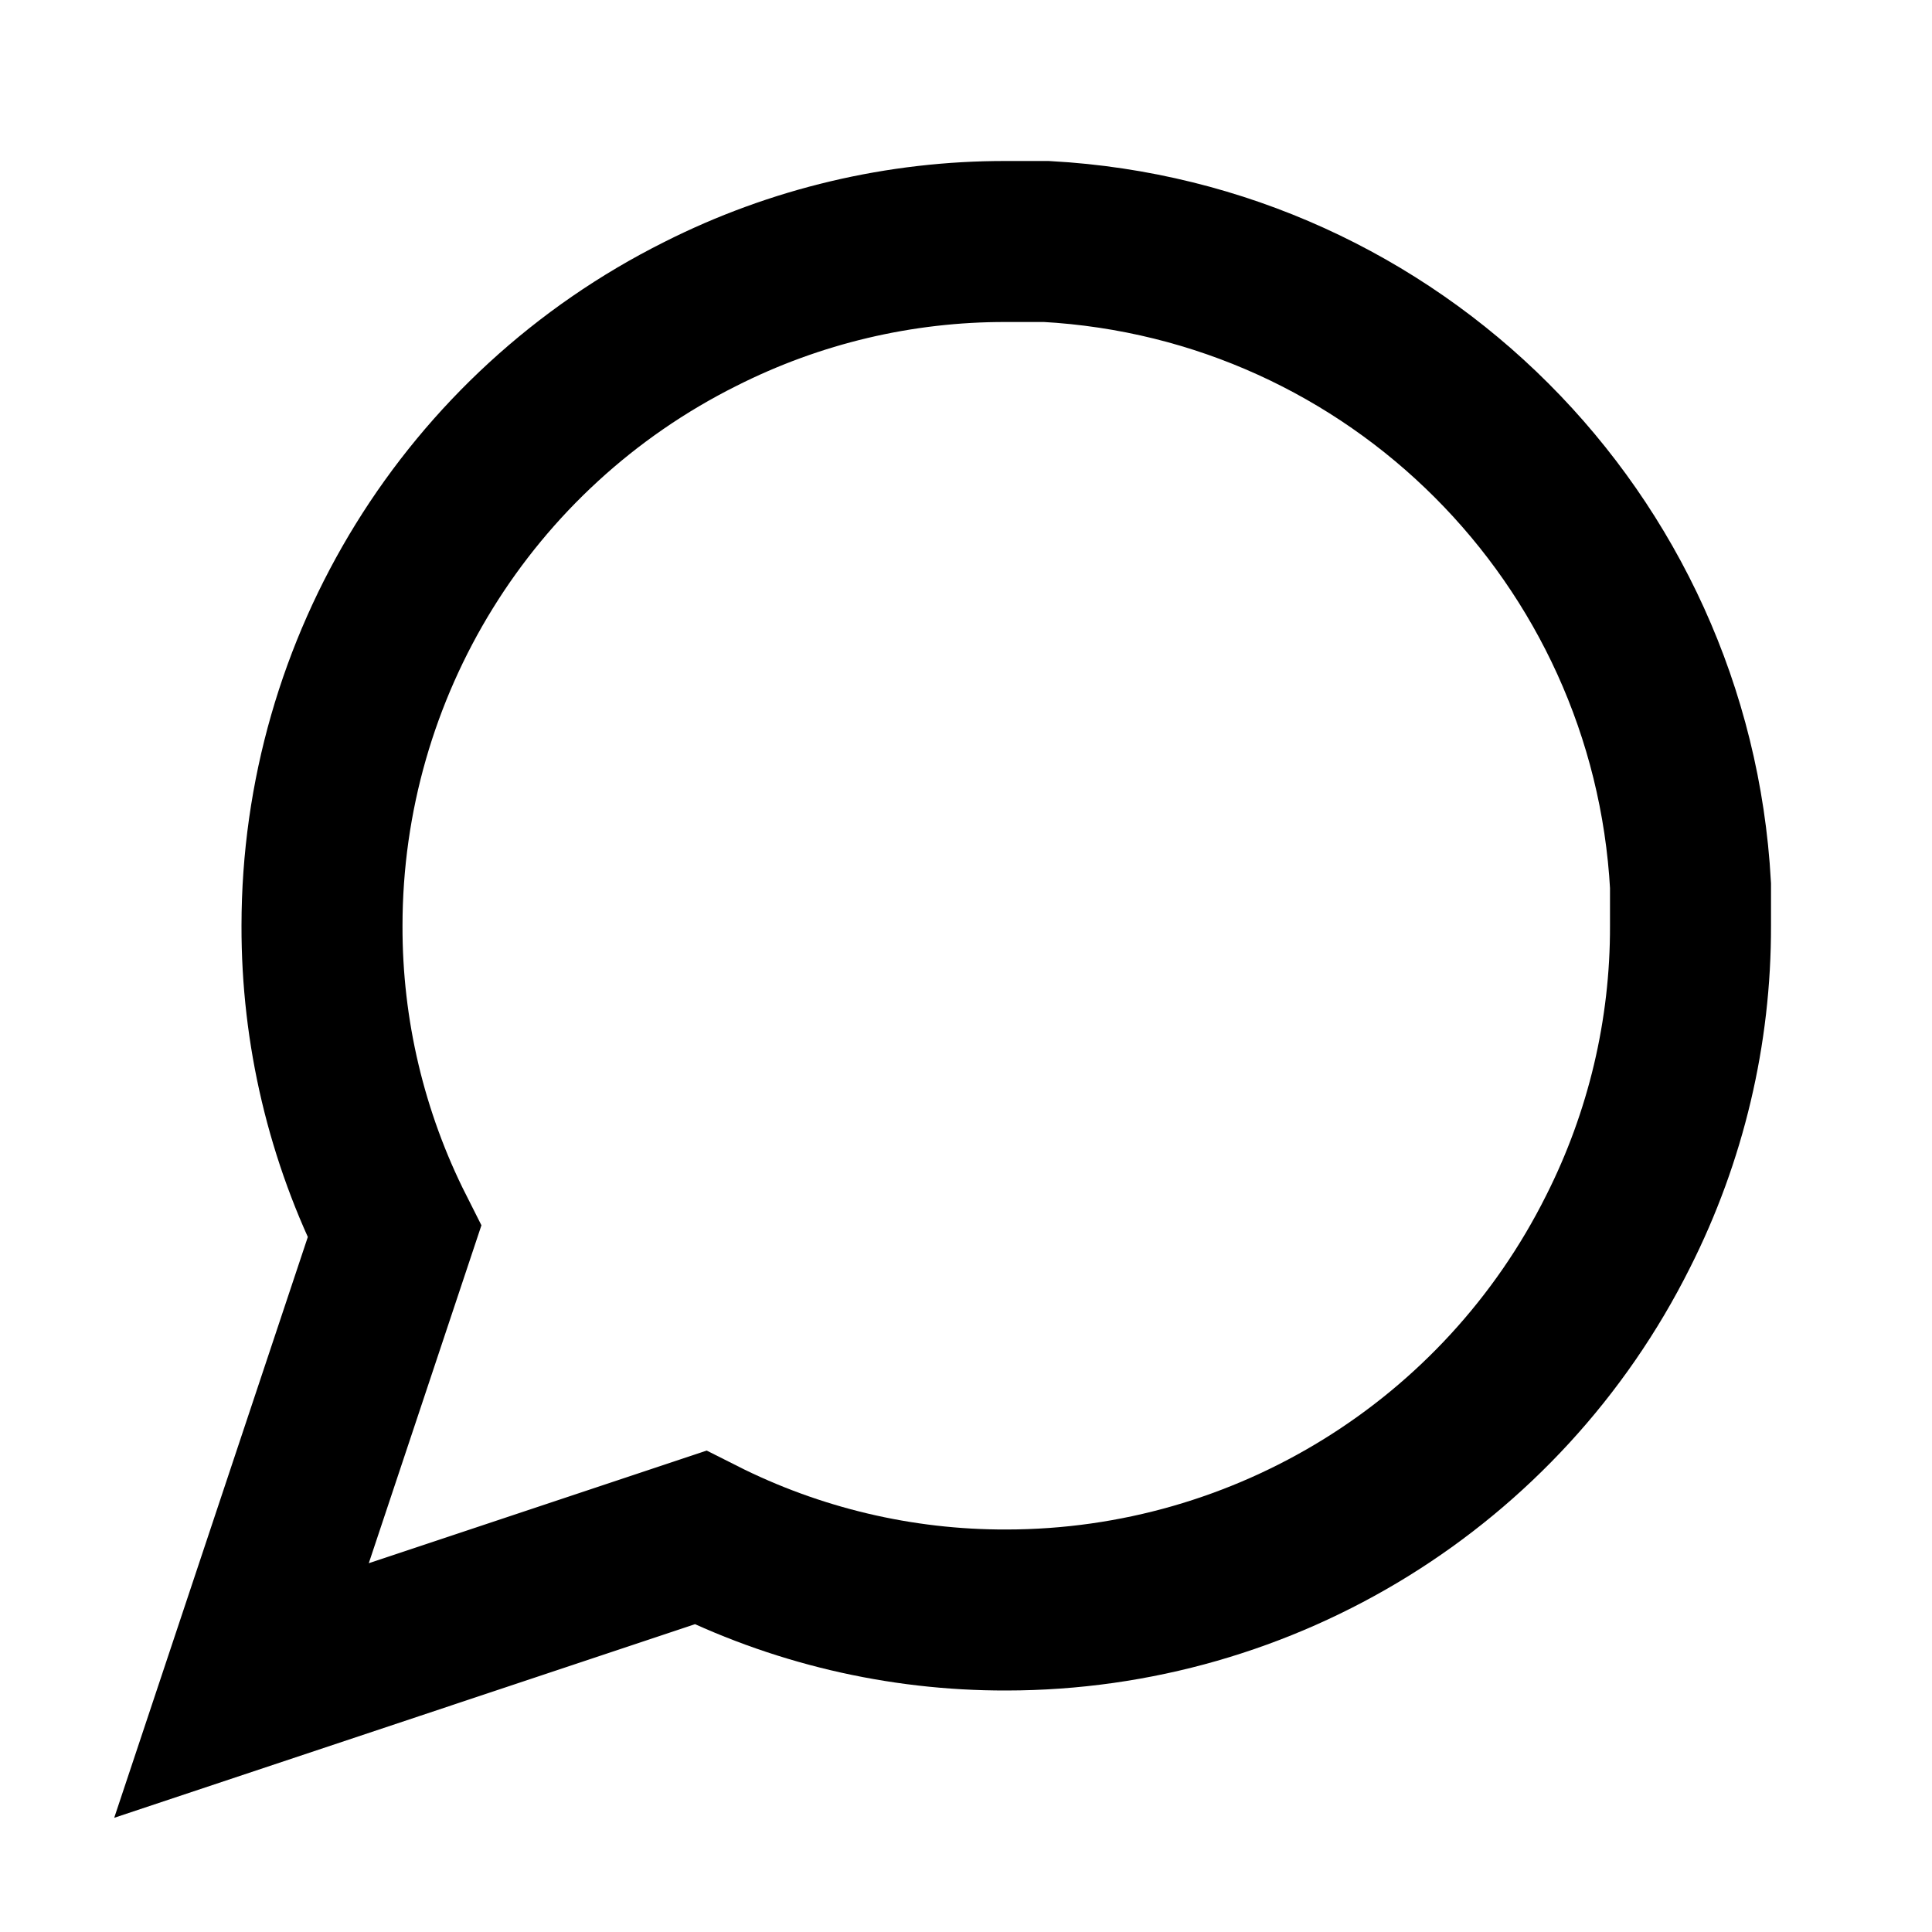
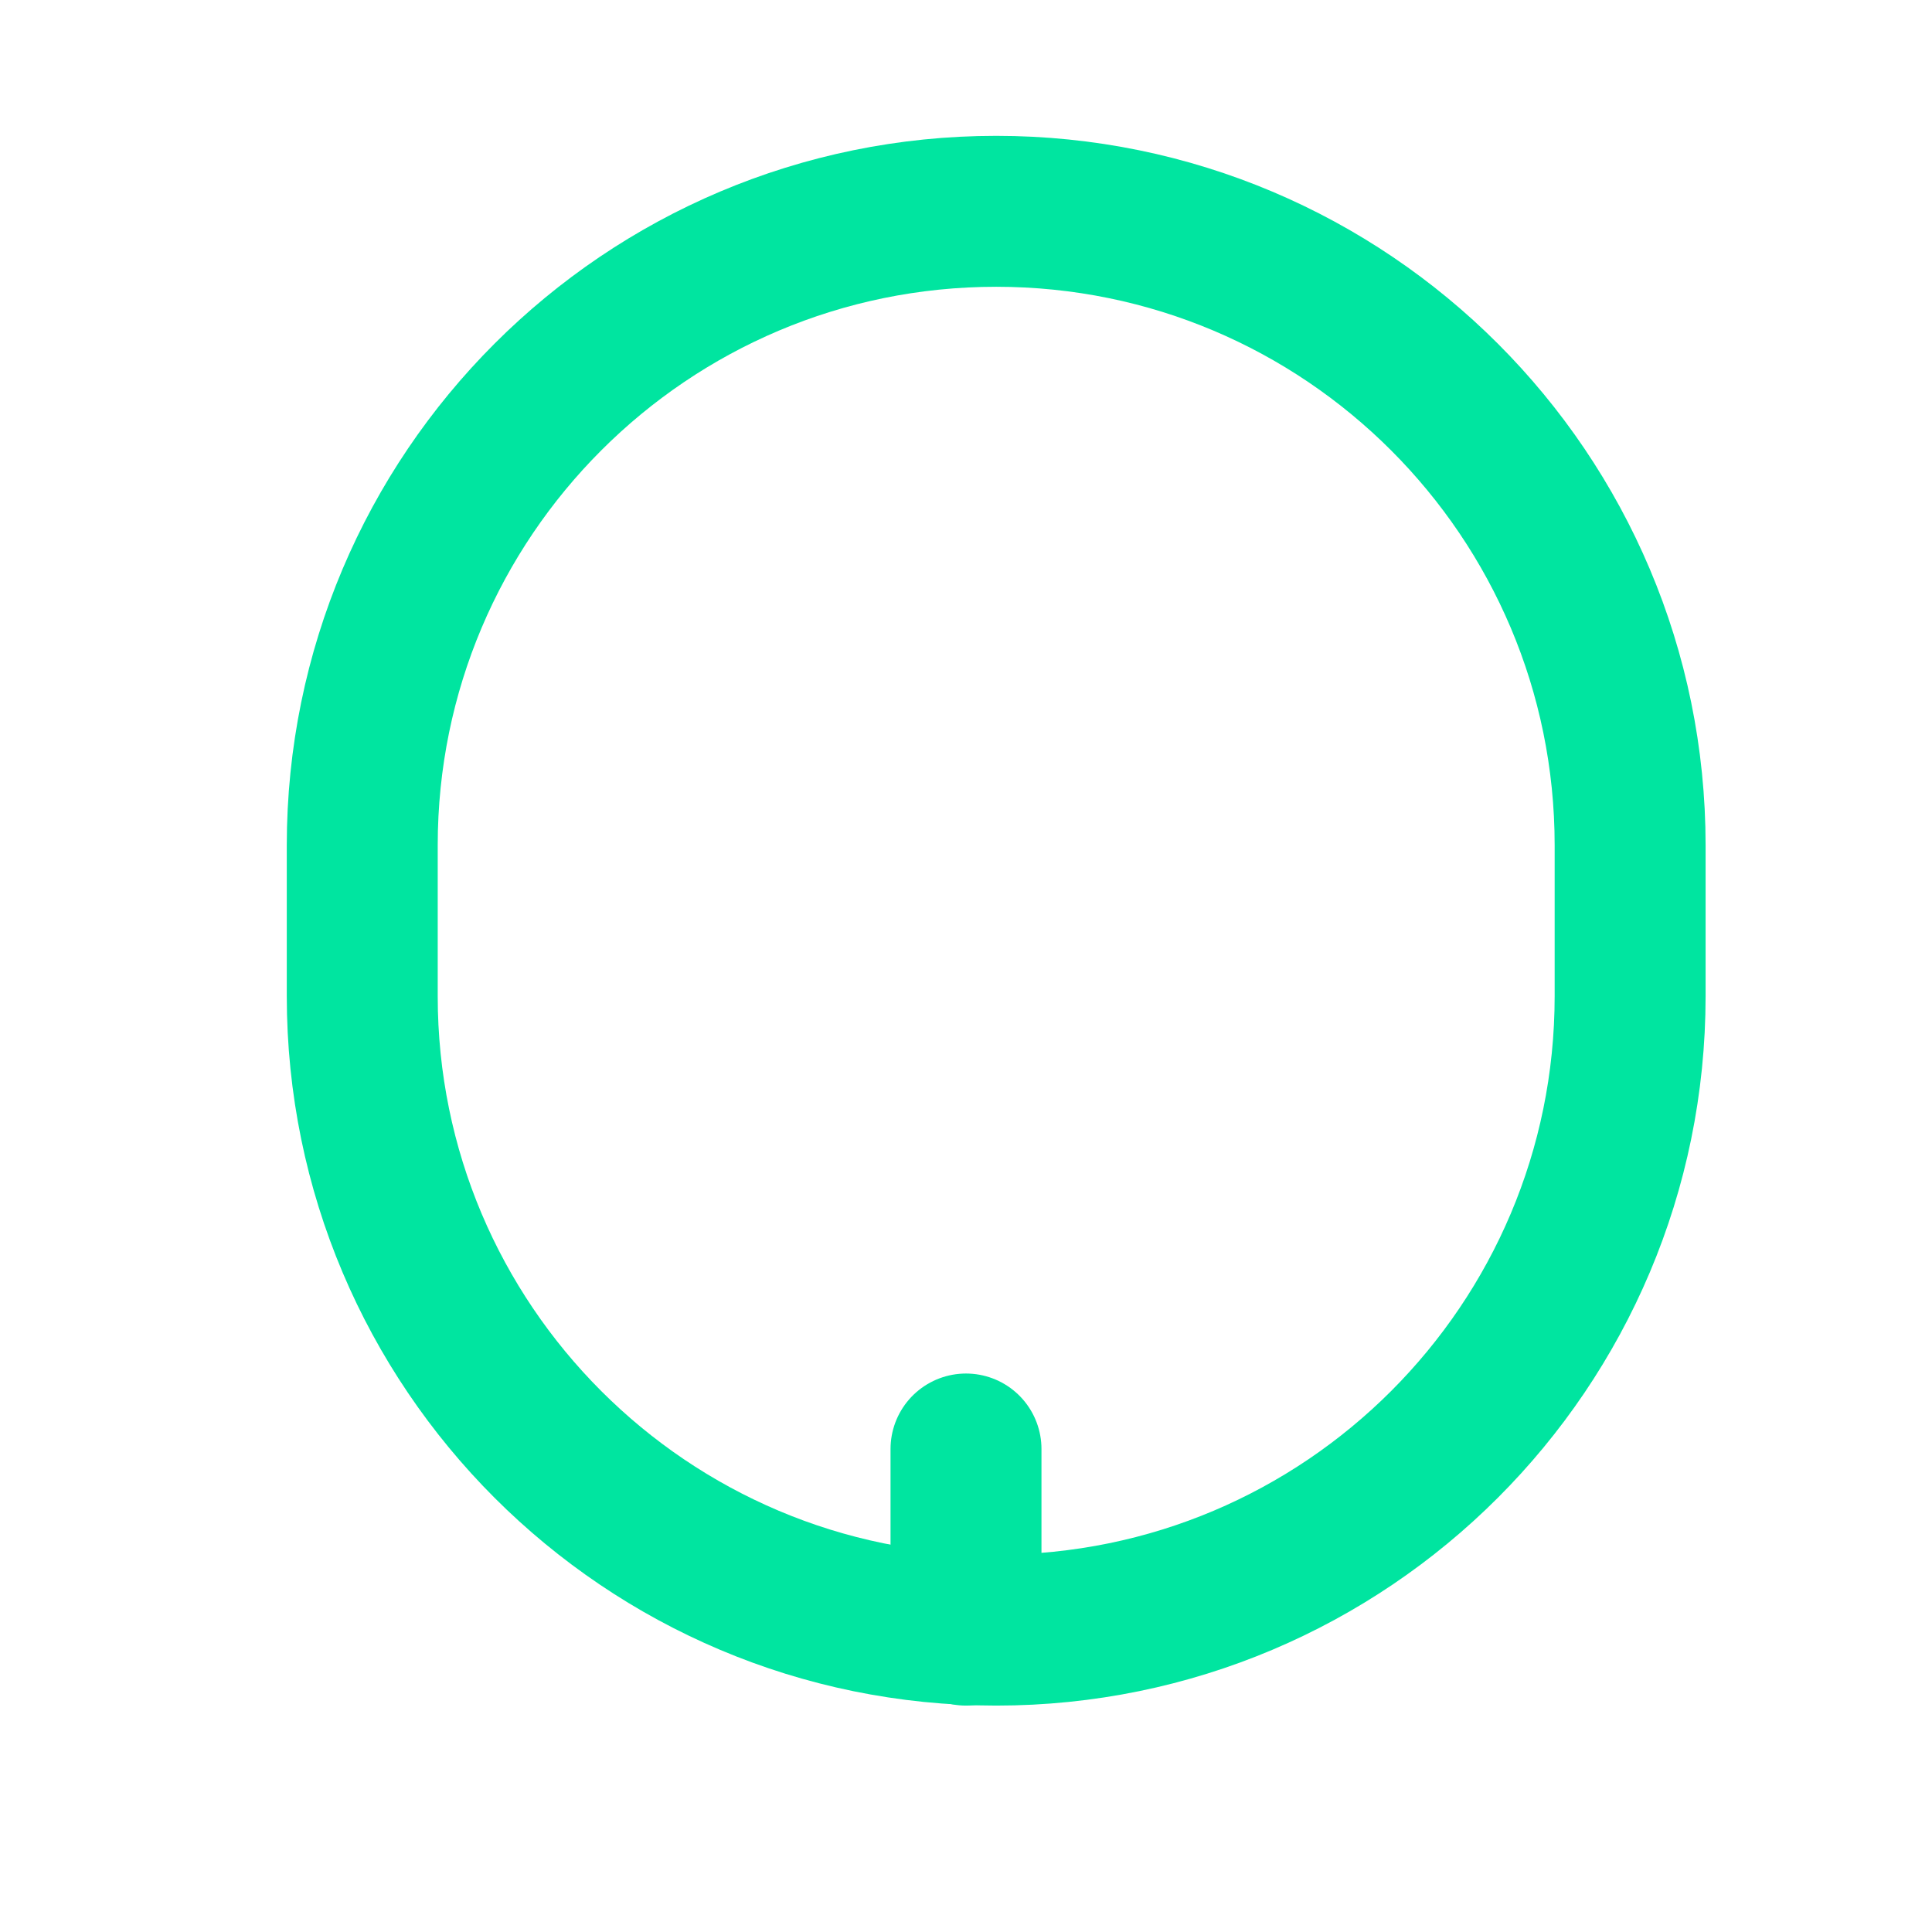
- <svg xmlns="http://www.w3.org/2000/svg" viewBox="0 0 24 24" fill="none" stroke="currentColor" stroke-width="2">
-   <path d="M21 11.5a8.38 8.38 0 0 1-.9 3.8 8.5 8.5 0 0 1-7.6 4.7 8.38 8.38 0 0 1-3.8-.9L3 21l1.9-5.7a8.38 8.38 0 0 1-.9-3.8 8.5 8.5 0 0 1 4.7-7.6 8.38 8.38 0 0 1 3.8-.9h.5a8.48 8.48 0 0 1 8 8v.5z" />
+ <svg xmlns="http://www.w3.org/2000/svg" viewBox="0 0 32 32" fill="none" stroke="#00e5a0" stroke-width="2.5" stroke-linecap="round" stroke-linejoin="round">
+   <path d="M27 16.5a10.5 10.5 0 0 1-21 0V14a10.5 10.5 0 0 1 21 0z" />
+   <path d="M16 27v-3" />
</svg>
